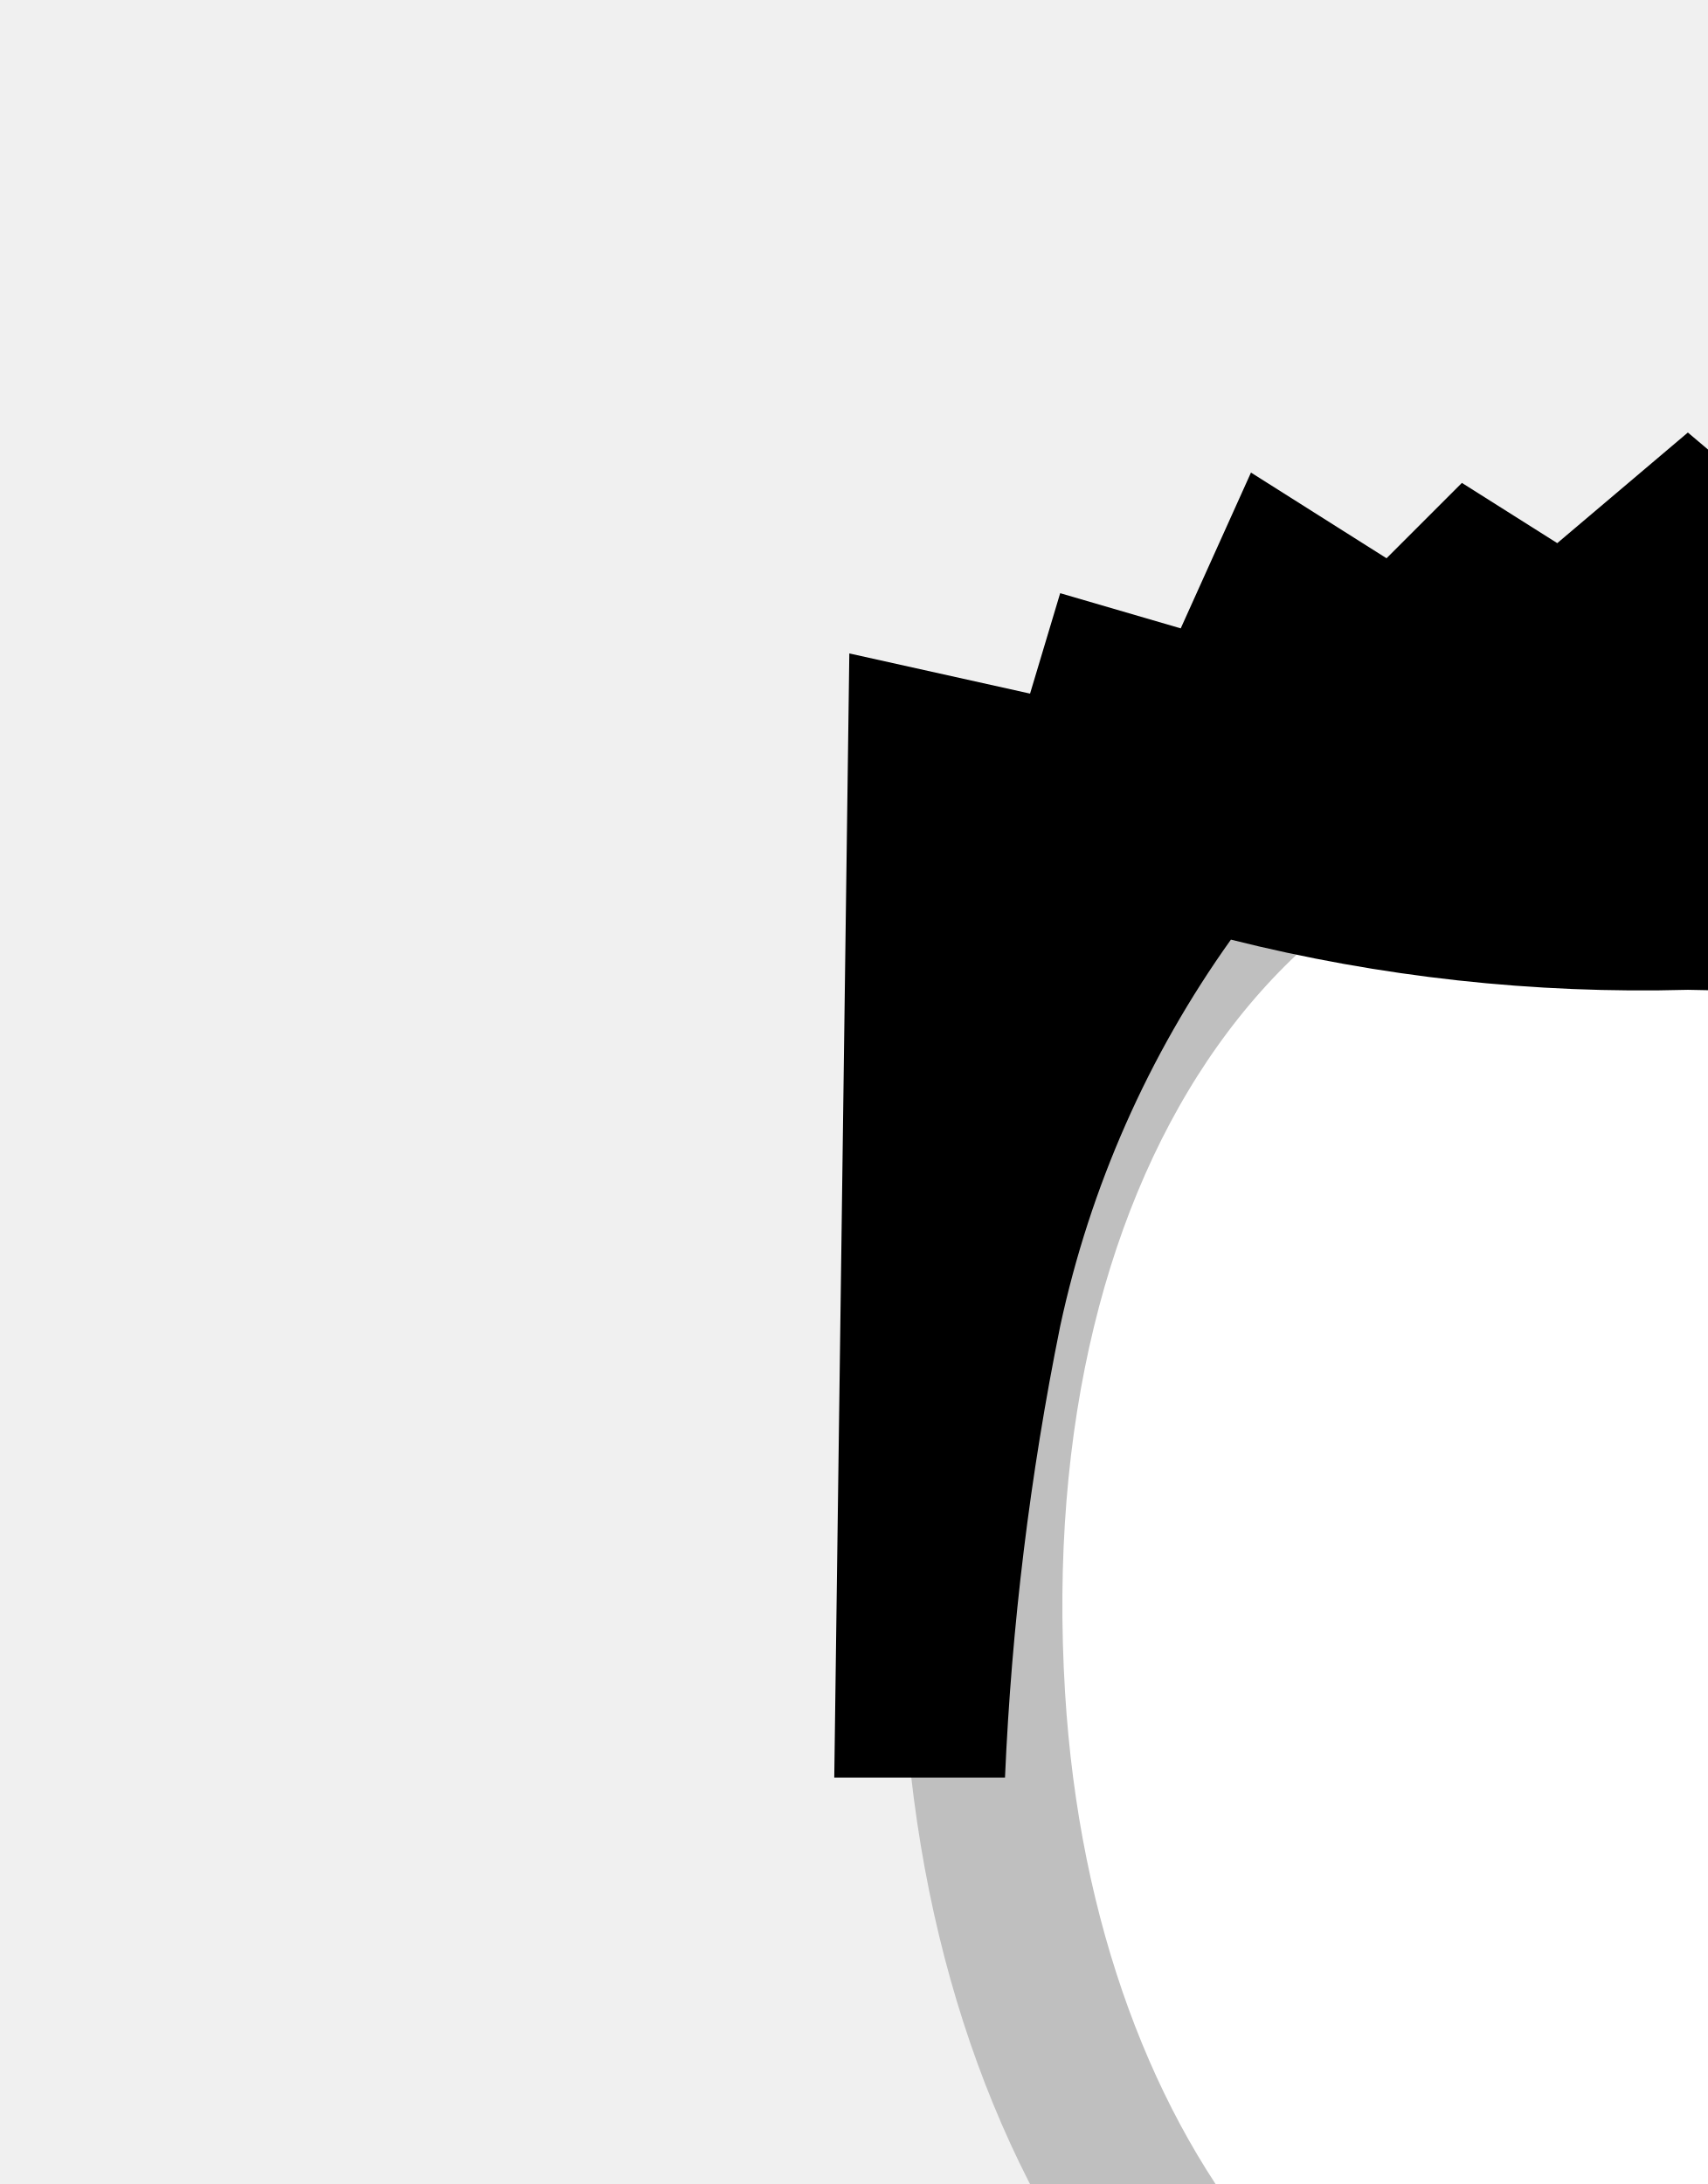
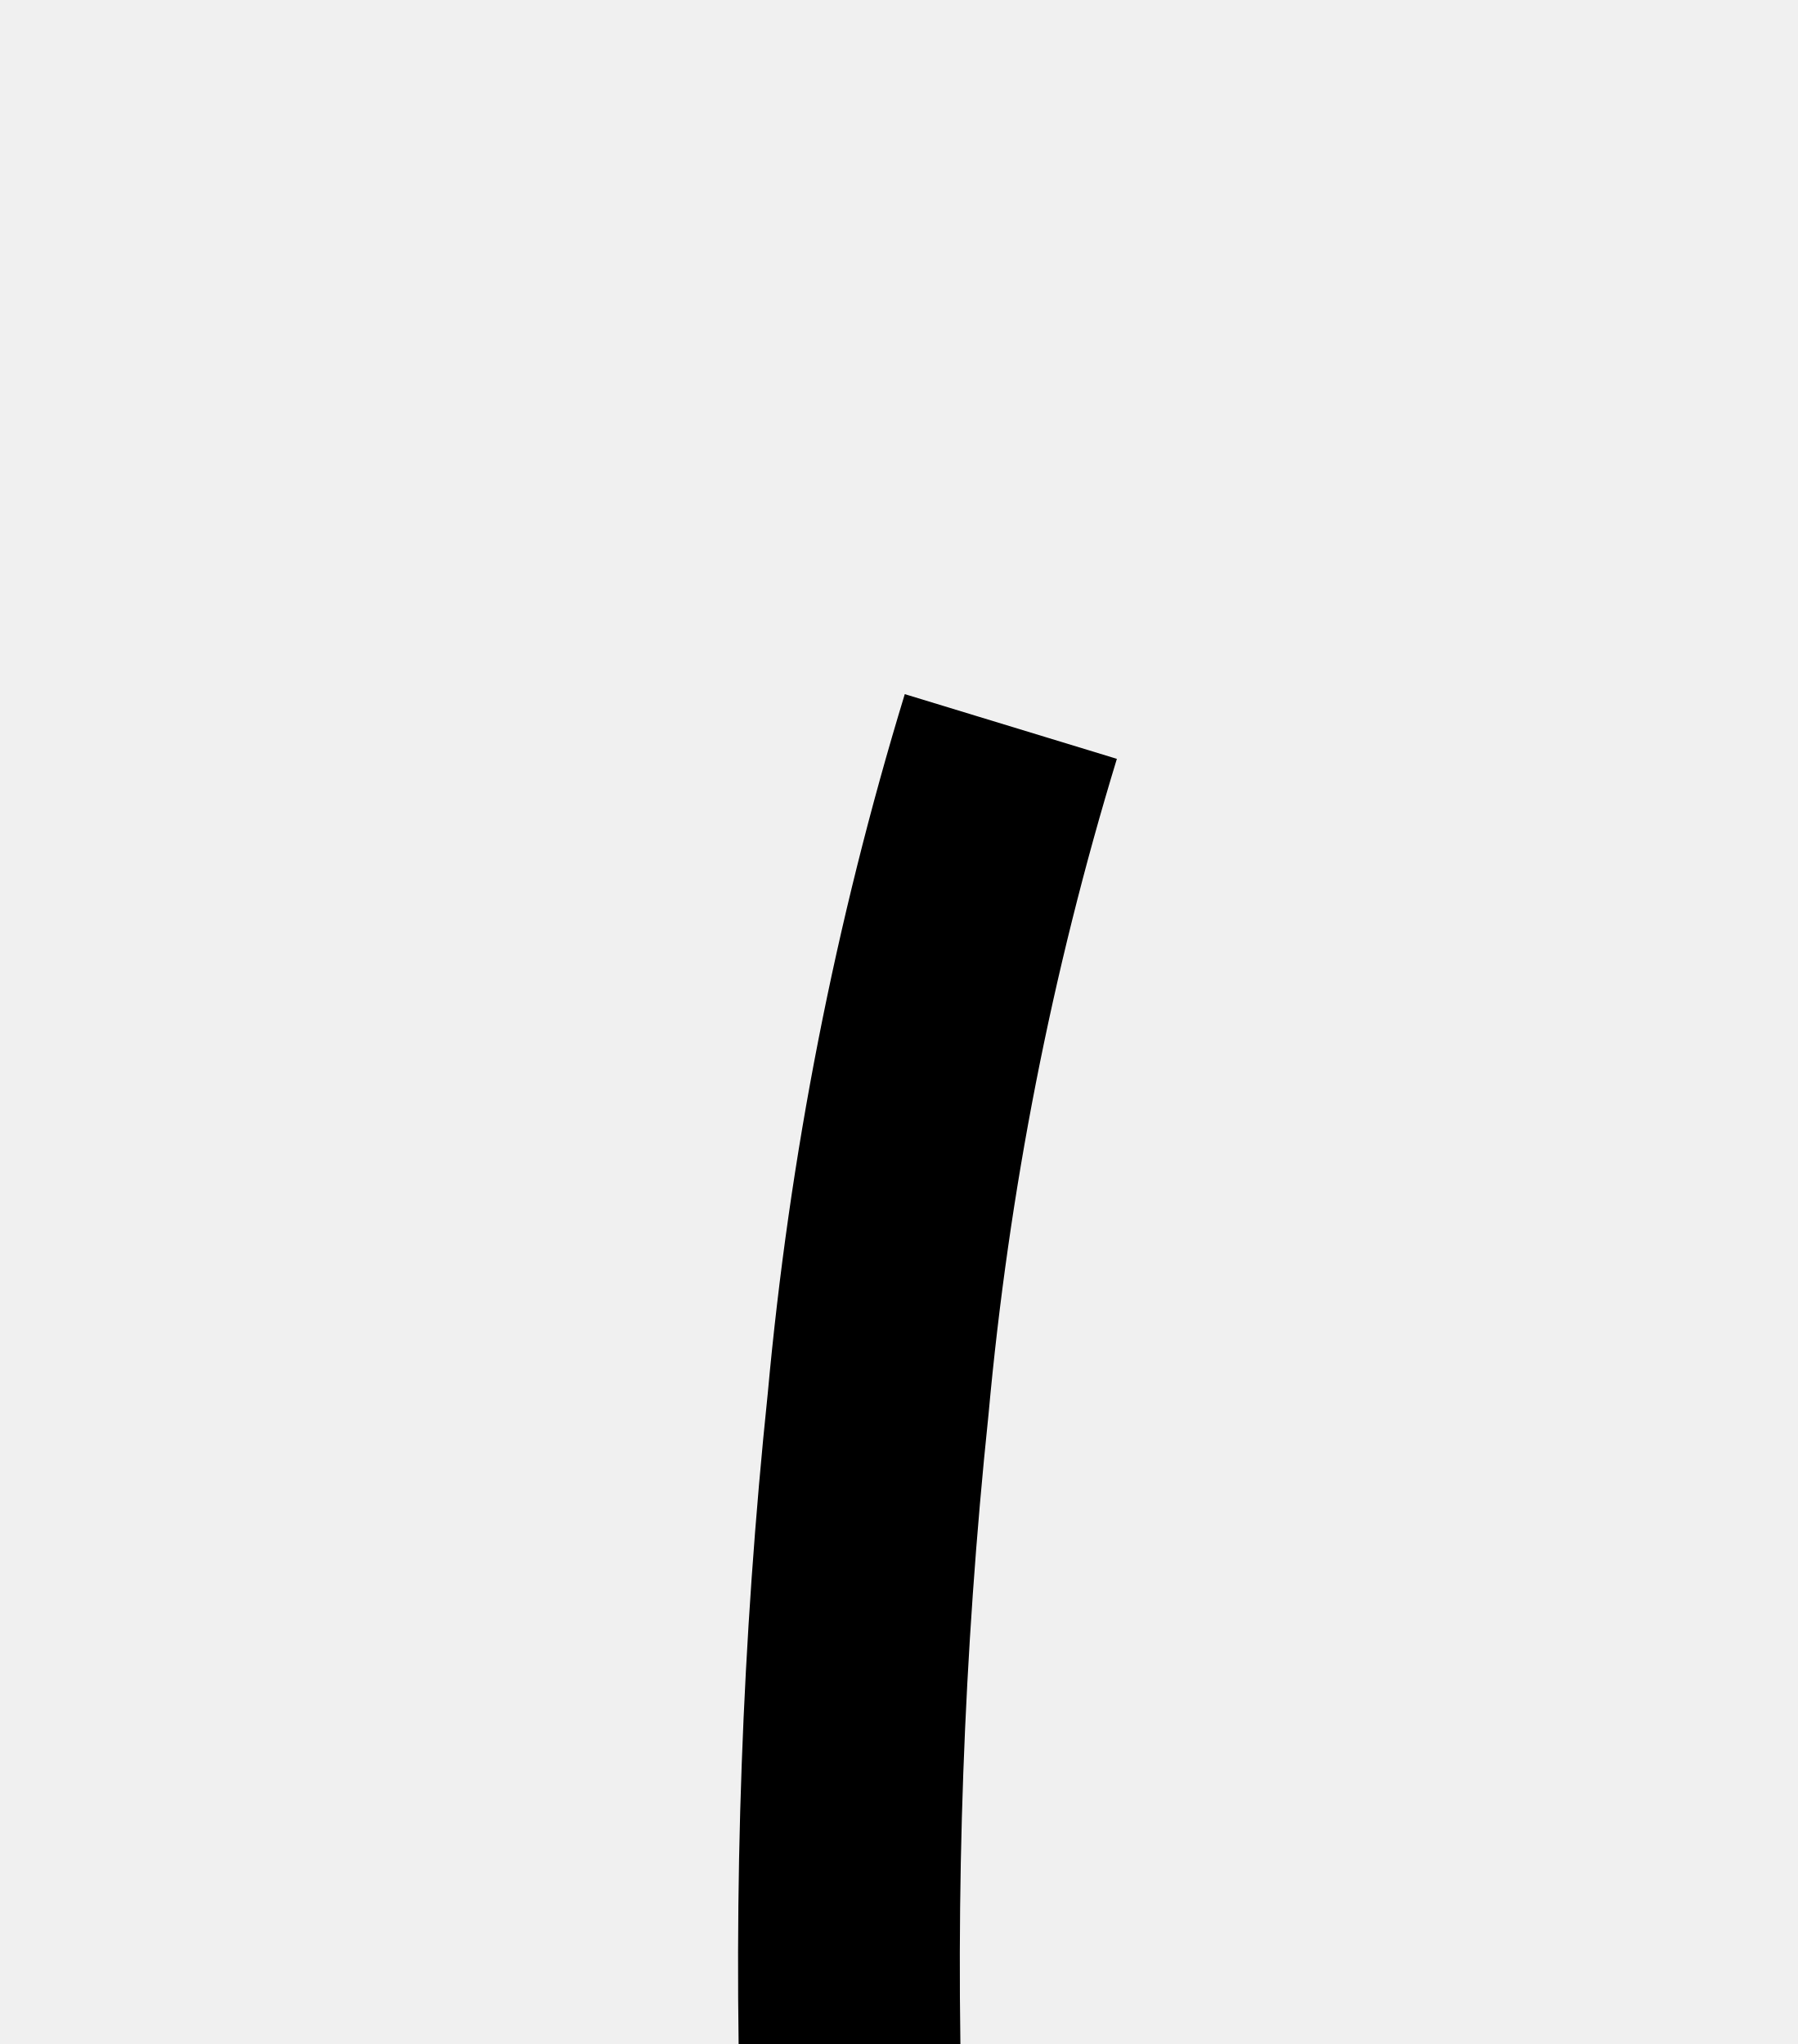
- <svg id="9124d232-ca69-4565-a7de-24b2ed7de0c9" viewbox="0 0 52 52">
-   <g data-name="49" id="7ef8f6b5-20d1-4eda-be86-cd75adf9896f">
-     <path d="M26 11.149c-7.039 0-11.36 6.324-10.829 15C15.635 33.733 20.044 39.07 26 39.07s10.364-5.337 10.828-12.917c.532-8.68-3.79-15.004-10.828-15.004z" fill="#fff" stroke="#bfbfbf" stroke-width="2.475" />
-     <path d="M26 6.663l2.011 1.7 1.47-.928 1.16 1.165 2.088-1.315 1.083 2.4 1.856-.542.464 1.547 2.785-.619.231 17.317h-2.629a44.669 44.669 0 0 0-.851-6.952 16.026 16.026 0 0 0-2.63-5.956 25.95 25.95 0 0 1-7.038.768 25.954 25.954 0 0 1-7.039-.773 16.044 16.044 0 0 0-2.63 5.956 44.737 44.737 0 0 0-.85 6.952h-2.63l.232-17.317 2.784.619.464-1.547 1.857.542 1.082-2.4 2.088 1.32 1.161-1.161 1.469.928L26 6.663z" />
-   </g>
+ <svg id="247f23d1-0c09-4a18-b718-62be0ff9d9ec" viewbox="0 0 52 52">
+   <path d="M16 11.5a53.28 53.28 0 0 0-2.1 10.72 85.58 85.58 0 0 0-.42 11.58c.13 4 8.64 7.79 9.76 7.79H26M36 11.5a53.66 53.66 0 0 1 2 10.72 85.58 85.58 0 0 1 .42 11.58c-.13 4-8.63 7.79-9.75 7.79H26" fill="none" stroke="#000" stroke-width="3.51" />
</svg>
